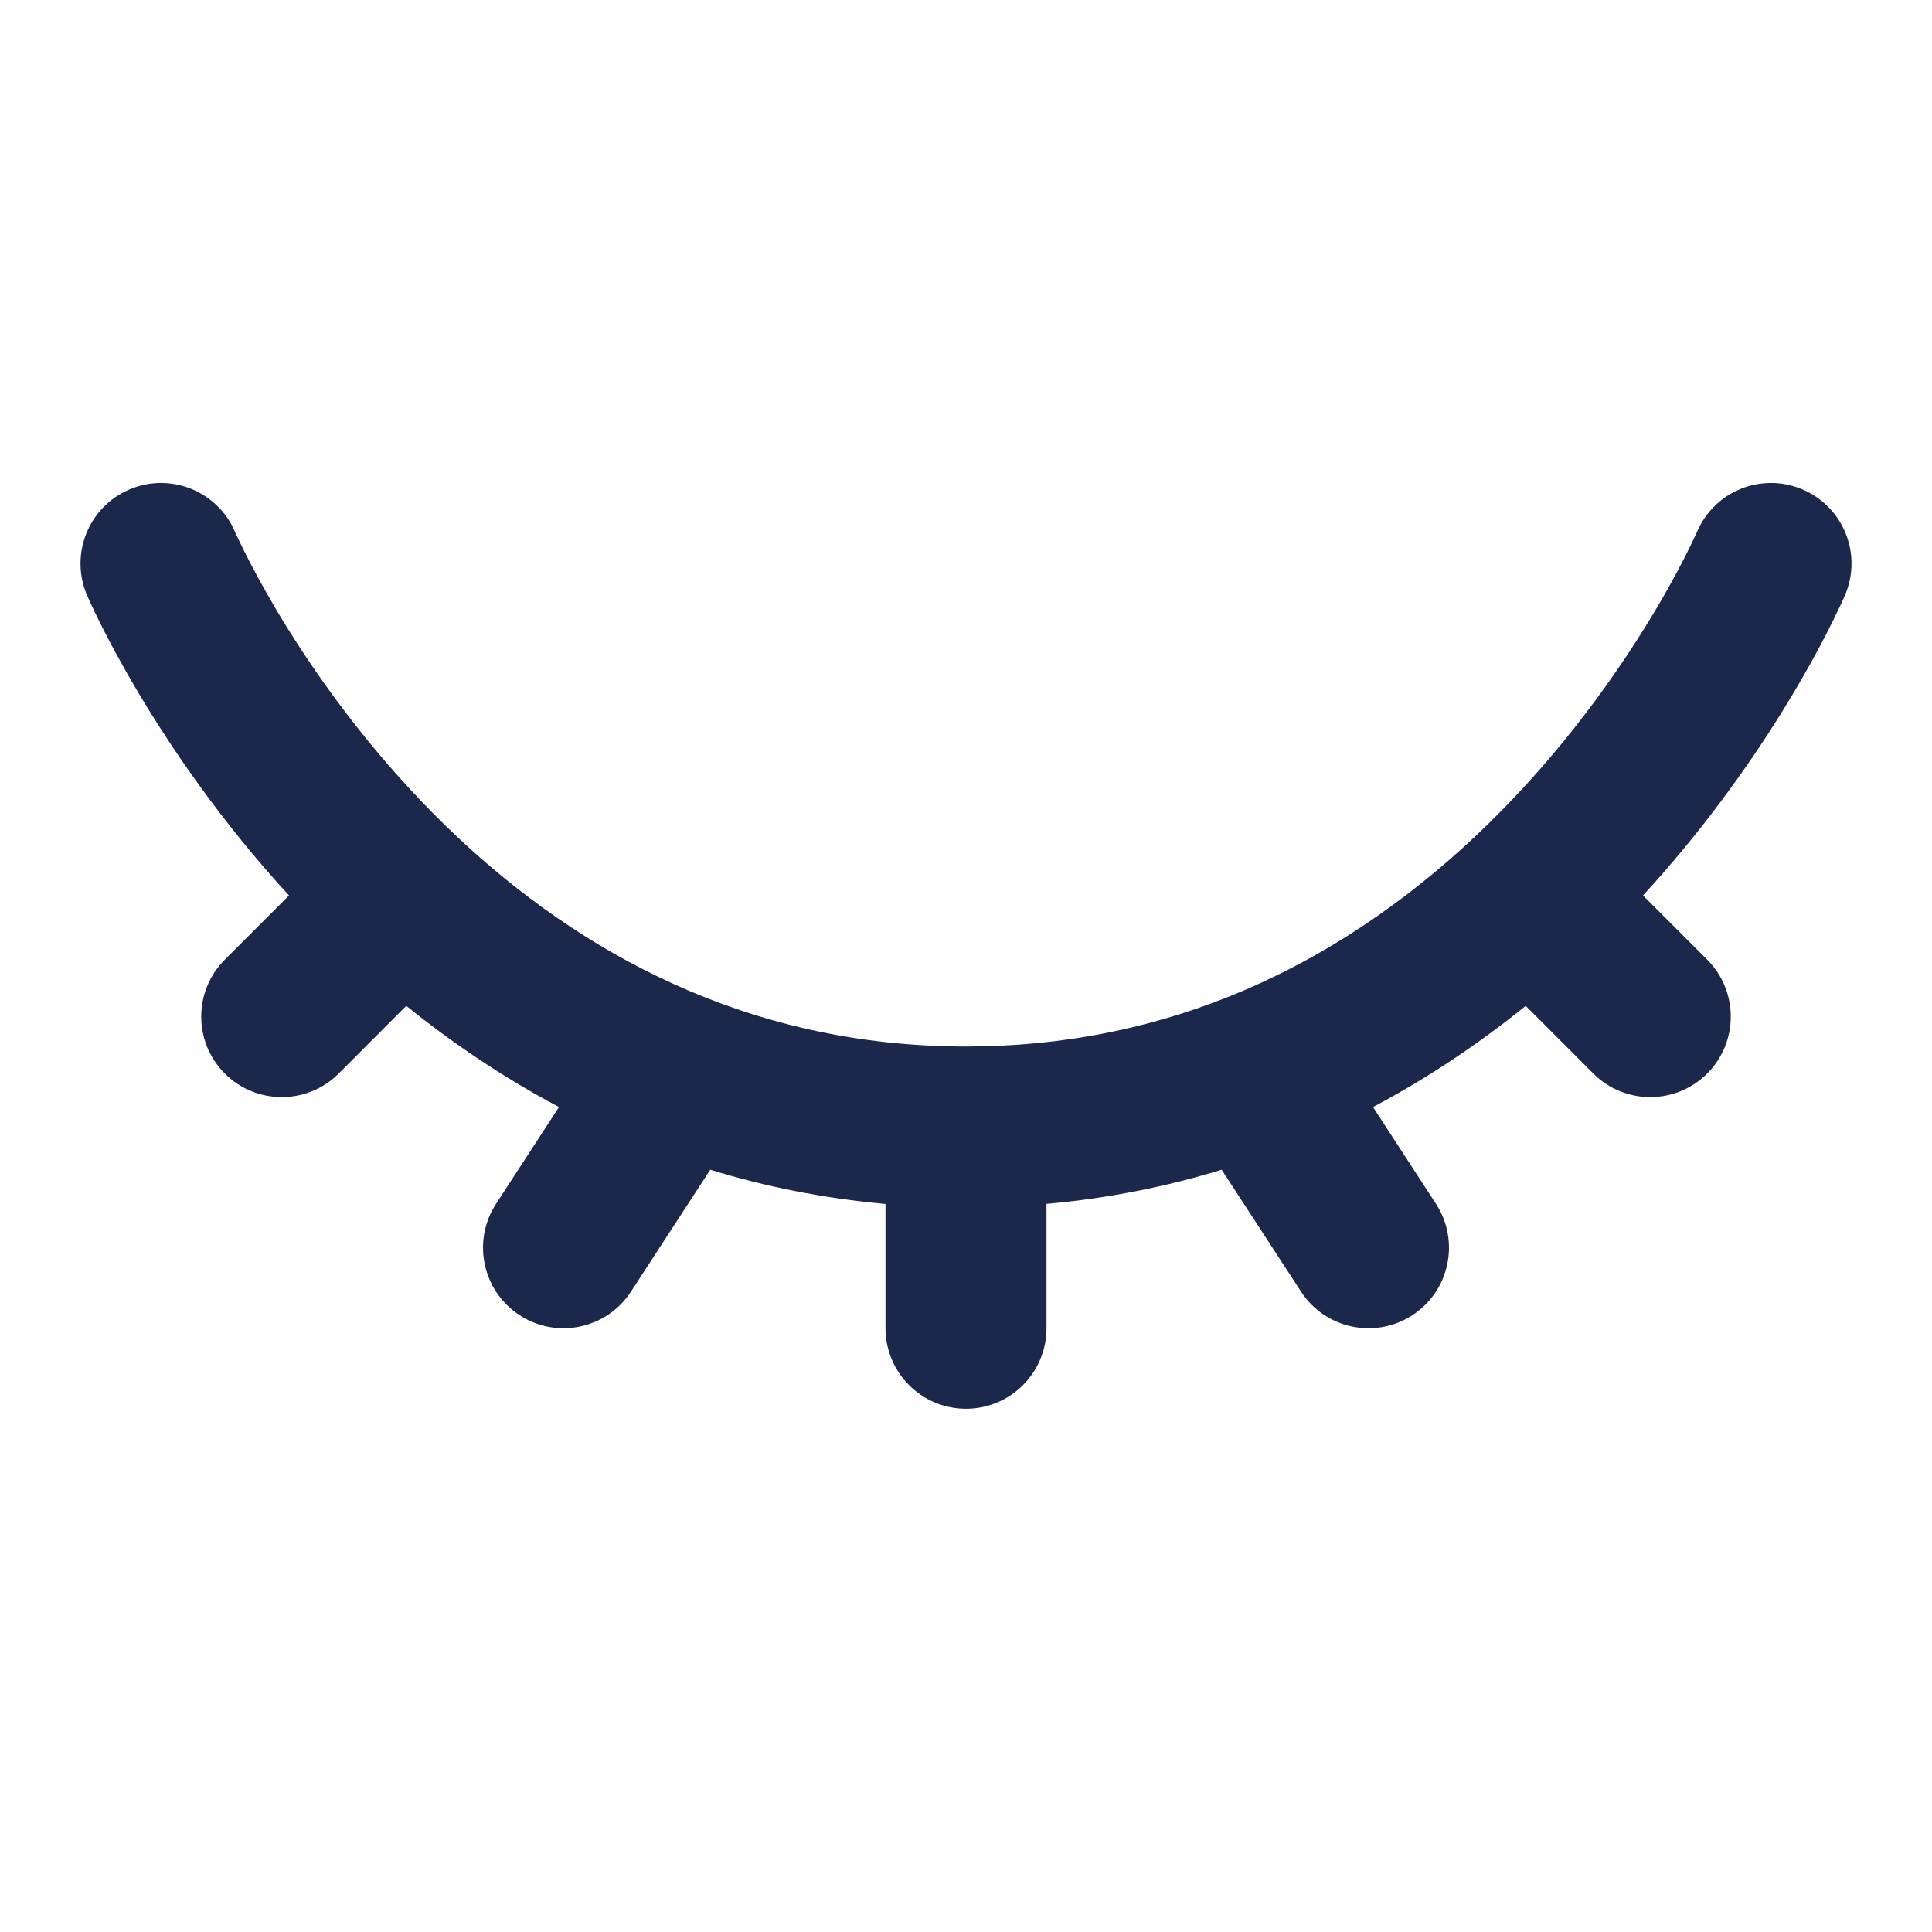
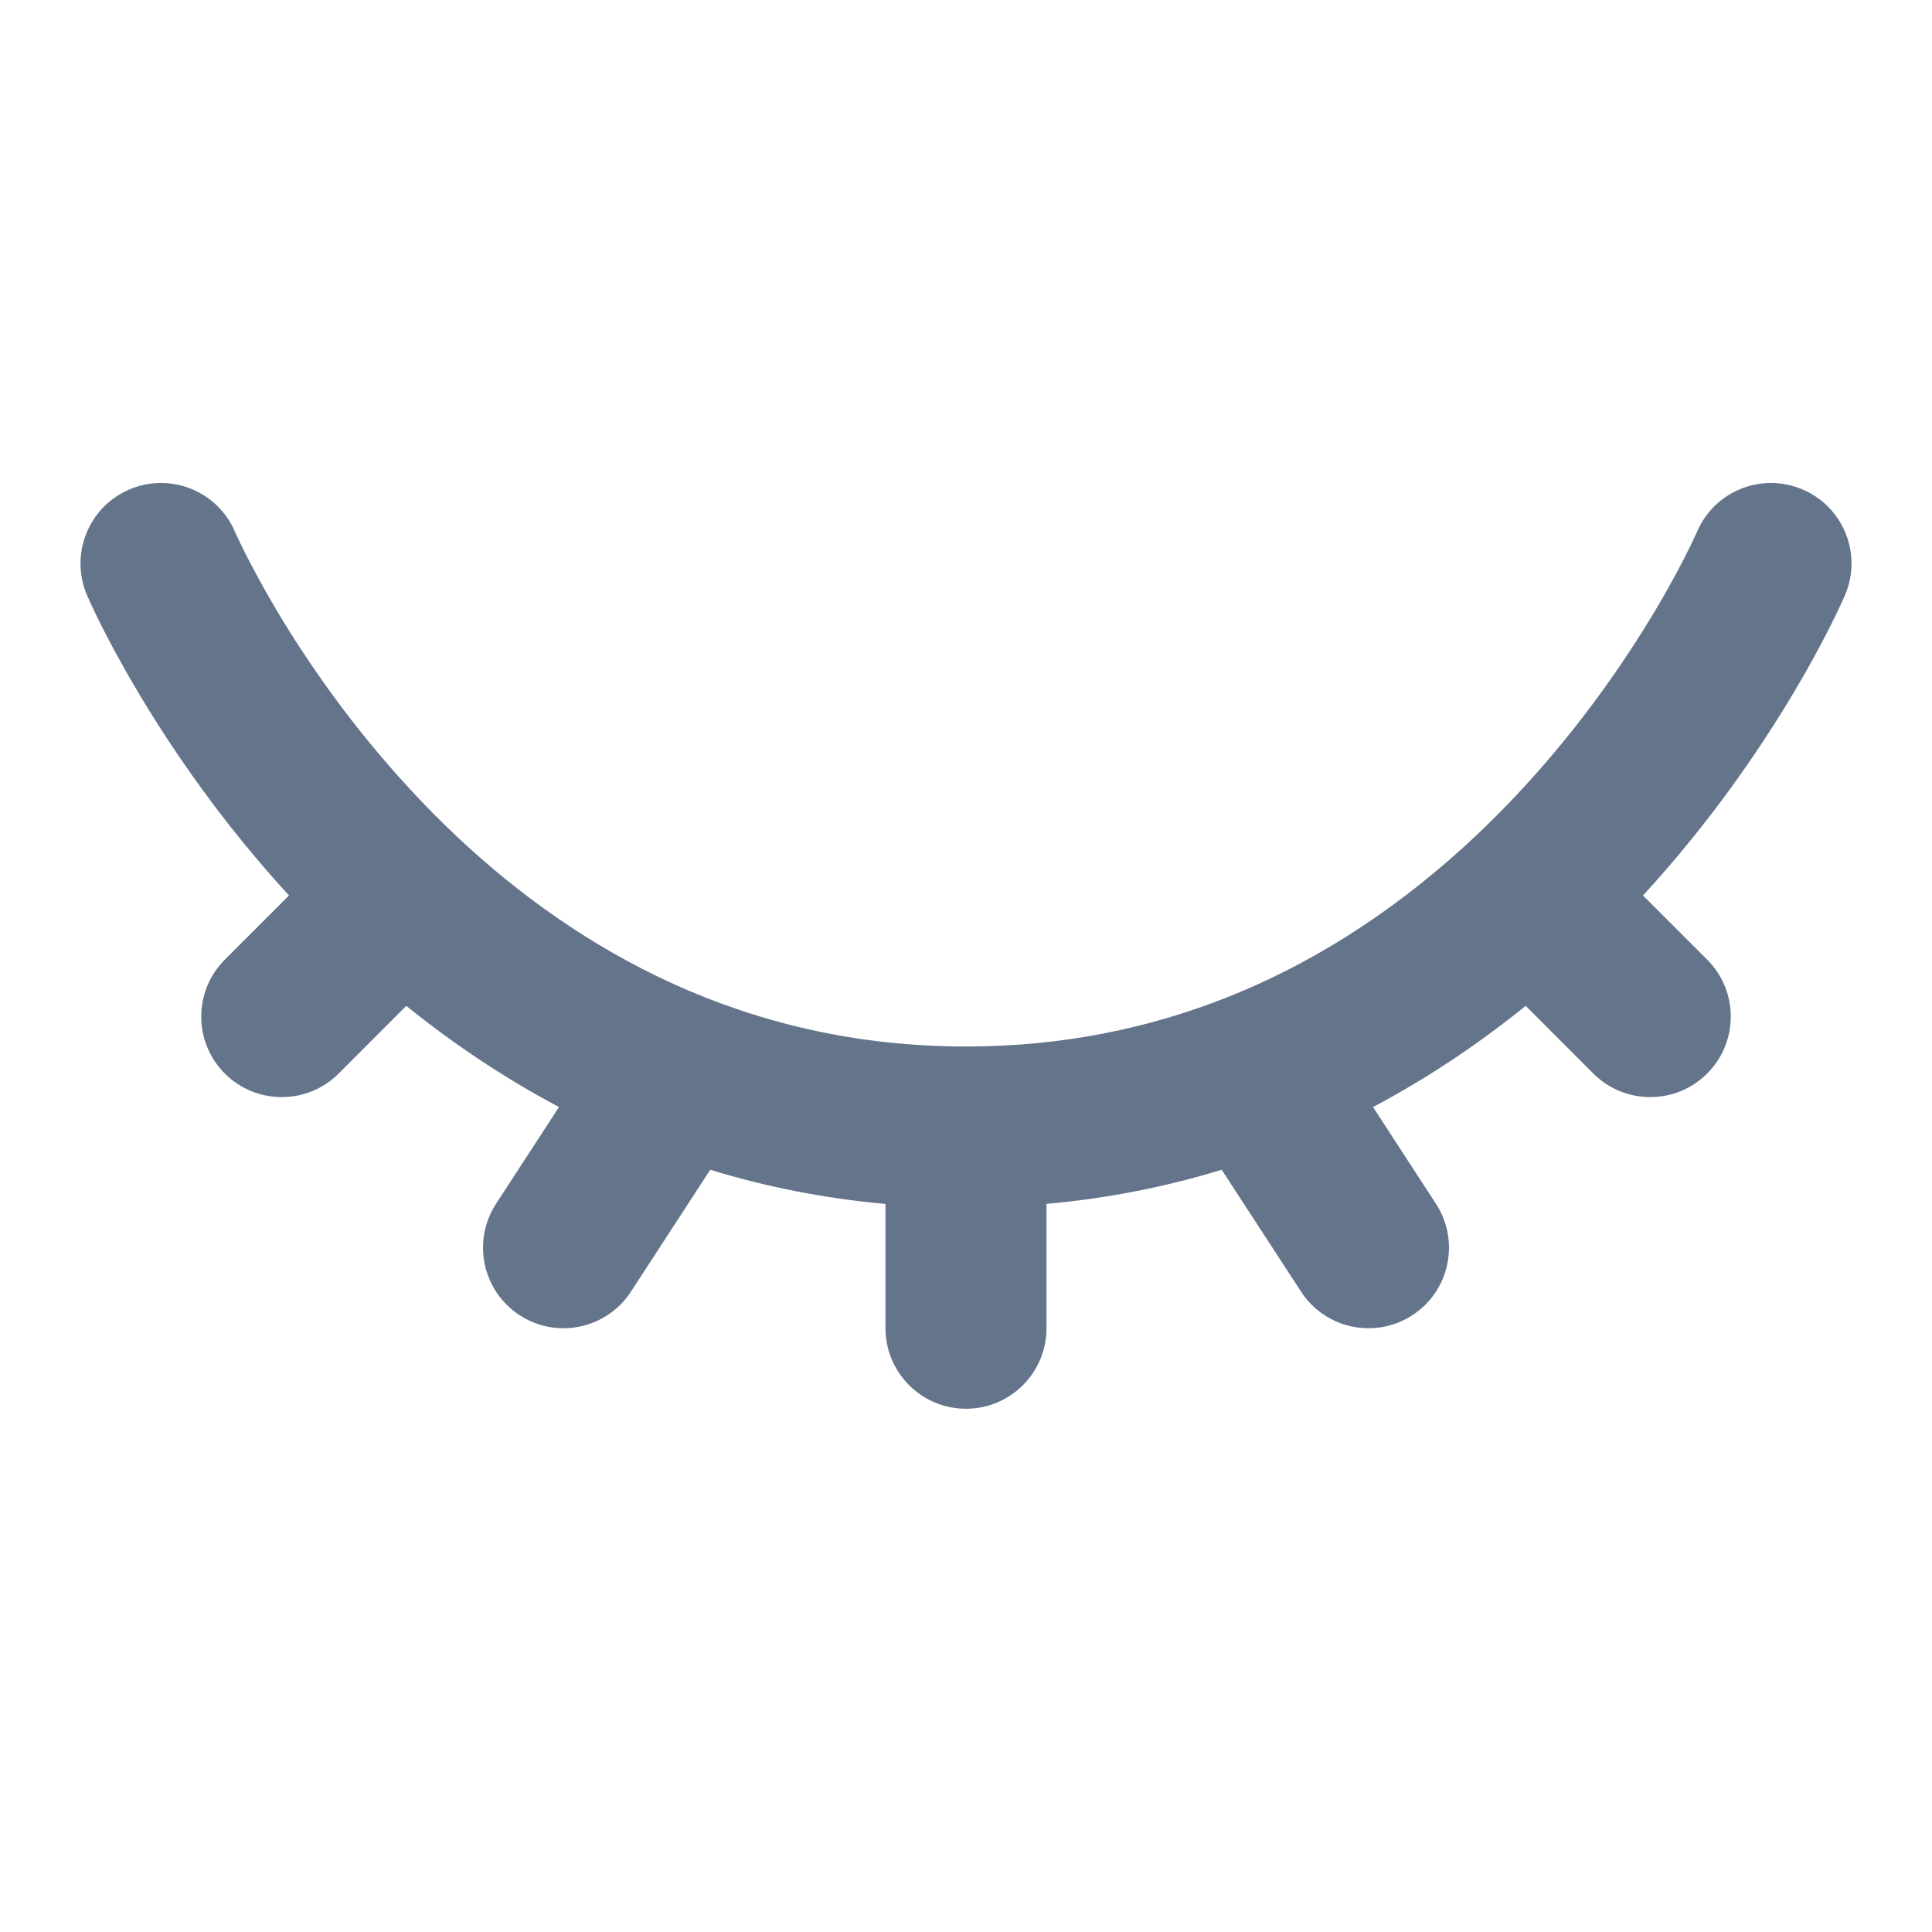
<svg xmlns="http://www.w3.org/2000/svg" width="800px" height="800px" viewBox="0 0 24 24" fill="none">
-   <path fill-rule="evenodd" clip-rule="evenodd" d="M1.606 6.081C2.114 5.863 2.702 6.098 2.919 6.606L2 7C2.919 6.606 2.919 6.606 2.919 6.606L2.919 6.605C2.918 6.604 2.919 6.604 2.919 6.605L2.922 6.614C2.927 6.623 2.933 6.638 2.943 6.659C2.963 6.701 2.994 6.767 3.037 6.853C3.123 7.025 3.256 7.277 3.437 7.582C3.801 8.194 4.354 9.008 5.108 9.819C5.285 10.011 5.473 10.201 5.672 10.388C5.68 10.395 5.688 10.403 5.696 10.411C7.181 11.801 9.252 13 12 13C13.209 13 14.278 12.769 15.221 12.398C16.447 11.915 17.474 11.189 18.316 10.399C19.265 9.508 19.963 8.55 20.423 7.811C20.653 7.443 20.821 7.133 20.93 6.919C20.984 6.812 21.024 6.729 21.049 6.675C21.062 6.648 21.071 6.629 21.076 6.617L21.081 6.606C21.299 6.098 21.886 5.863 22.394 6.081C22.901 6.298 23.137 6.886 22.919 7.394L22 7C22.919 7.394 22.919 7.393 22.919 7.394L22.917 7.399L22.913 7.407L22.902 7.433C22.892 7.454 22.879 7.484 22.862 7.52C22.827 7.594 22.777 7.698 22.712 7.827C22.58 8.086 22.384 8.446 22.121 8.868C21.718 9.515 21.152 10.316 20.41 11.124L21.207 11.921C21.598 12.312 21.598 12.945 21.207 13.336C20.817 13.726 20.183 13.726 19.793 13.336L18.953 12.495C18.388 12.951 17.757 13.381 17.056 13.752L17.838 14.954C18.139 15.417 18.008 16.037 17.545 16.338C17.082 16.639 16.463 16.508 16.162 16.045L15.176 14.531C14.497 14.739 13.772 14.886 13 14.955V16.5C13 17.052 12.552 17.5 12 17.5C11.448 17.5 11 17.052 11 16.5V14.956C10.225 14.886 9.5 14.739 8.823 14.531L7.838 16.045C7.537 16.508 6.917 16.639 6.455 16.338C5.992 16.037 5.861 15.417 6.162 14.954L6.944 13.752C6.244 13.381 5.612 12.951 5.047 12.495L4.207 13.336C3.817 13.726 3.183 13.726 2.793 13.336C2.402 12.945 2.402 12.312 2.793 11.921L3.59 11.124C2.745 10.204 2.128 9.292 1.719 8.605C1.51 8.254 1.353 7.958 1.248 7.748C1.195 7.642 1.155 7.558 1.128 7.498C1.114 7.468 1.103 7.444 1.095 7.426L1.086 7.405L1.083 7.398L1.082 7.396L1.081 7.395C1.081 7.394 1.081 7.394 2 7L1.081 7.395C0.864 6.887 1.098 6.298 1.606 6.081Z" fill="#1C274C" />
+   <path fill-rule="evenodd" clip-rule="evenodd" d="M1.606 6.081C2.114 5.863 2.702 6.098 2.919 6.606L2 7C2.919 6.606 2.919 6.606 2.919 6.606L2.919 6.605C2.918 6.604 2.919 6.604 2.919 6.605L2.922 6.614C2.927 6.623 2.933 6.638 2.943 6.659C2.963 6.701 2.994 6.767 3.037 6.853C3.123 7.025 3.256 7.277 3.437 7.582C3.801 8.194 4.354 9.008 5.108 9.819C5.285 10.011 5.473 10.201 5.672 10.388C5.68 10.395 5.688 10.403 5.696 10.411C7.181 11.801 9.252 13 12 13C13.209 13 14.278 12.769 15.221 12.398C16.447 11.915 17.474 11.189 18.316 10.399C19.265 9.508 19.963 8.55 20.423 7.811C20.653 7.443 20.821 7.133 20.93 6.919C20.984 6.812 21.024 6.729 21.049 6.675C21.062 6.648 21.071 6.629 21.076 6.617L21.081 6.606C21.299 6.098 21.886 5.863 22.394 6.081C22.901 6.298 23.137 6.886 22.919 7.394L22 7C22.919 7.394 22.919 7.393 22.919 7.394L22.917 7.399L22.913 7.407L22.902 7.433C22.892 7.454 22.879 7.484 22.862 7.52C22.827 7.594 22.777 7.698 22.712 7.827C22.58 8.086 22.384 8.446 22.121 8.868C21.718 9.515 21.152 10.316 20.41 11.124L21.207 11.921C21.598 12.312 21.598 12.945 21.207 13.336C20.817 13.726 20.183 13.726 19.793 13.336L18.953 12.495C18.388 12.951 17.757 13.381 17.056 13.752L17.838 14.954C18.139 15.417 18.008 16.037 17.545 16.338C17.082 16.639 16.463 16.508 16.162 16.045L15.176 14.531C14.497 14.739 13.772 14.886 13 14.955V16.5C13 17.052 12.552 17.5 12 17.5C11.448 17.5 11 17.052 11 16.5V14.956C10.225 14.886 9.5 14.739 8.823 14.531L7.838 16.045C7.537 16.508 6.917 16.639 6.455 16.338C5.992 16.037 5.861 15.417 6.162 14.954L6.944 13.752C6.244 13.381 5.612 12.951 5.047 12.495L4.207 13.336C3.817 13.726 3.183 13.726 2.793 13.336C2.402 12.945 2.402 12.312 2.793 11.921L3.59 11.124C2.745 10.204 2.128 9.292 1.719 8.605C1.51 8.254 1.353 7.958 1.248 7.748C1.195 7.642 1.155 7.558 1.128 7.498C1.114 7.468 1.103 7.444 1.095 7.426L1.086 7.405L1.083 7.398L1.082 7.396L1.081 7.395C1.081 7.394 1.081 7.394 2 7L1.081 7.395C0.864 6.887 1.098 6.298 1.606 6.081Z" fill="#64748b" />
</svg>
